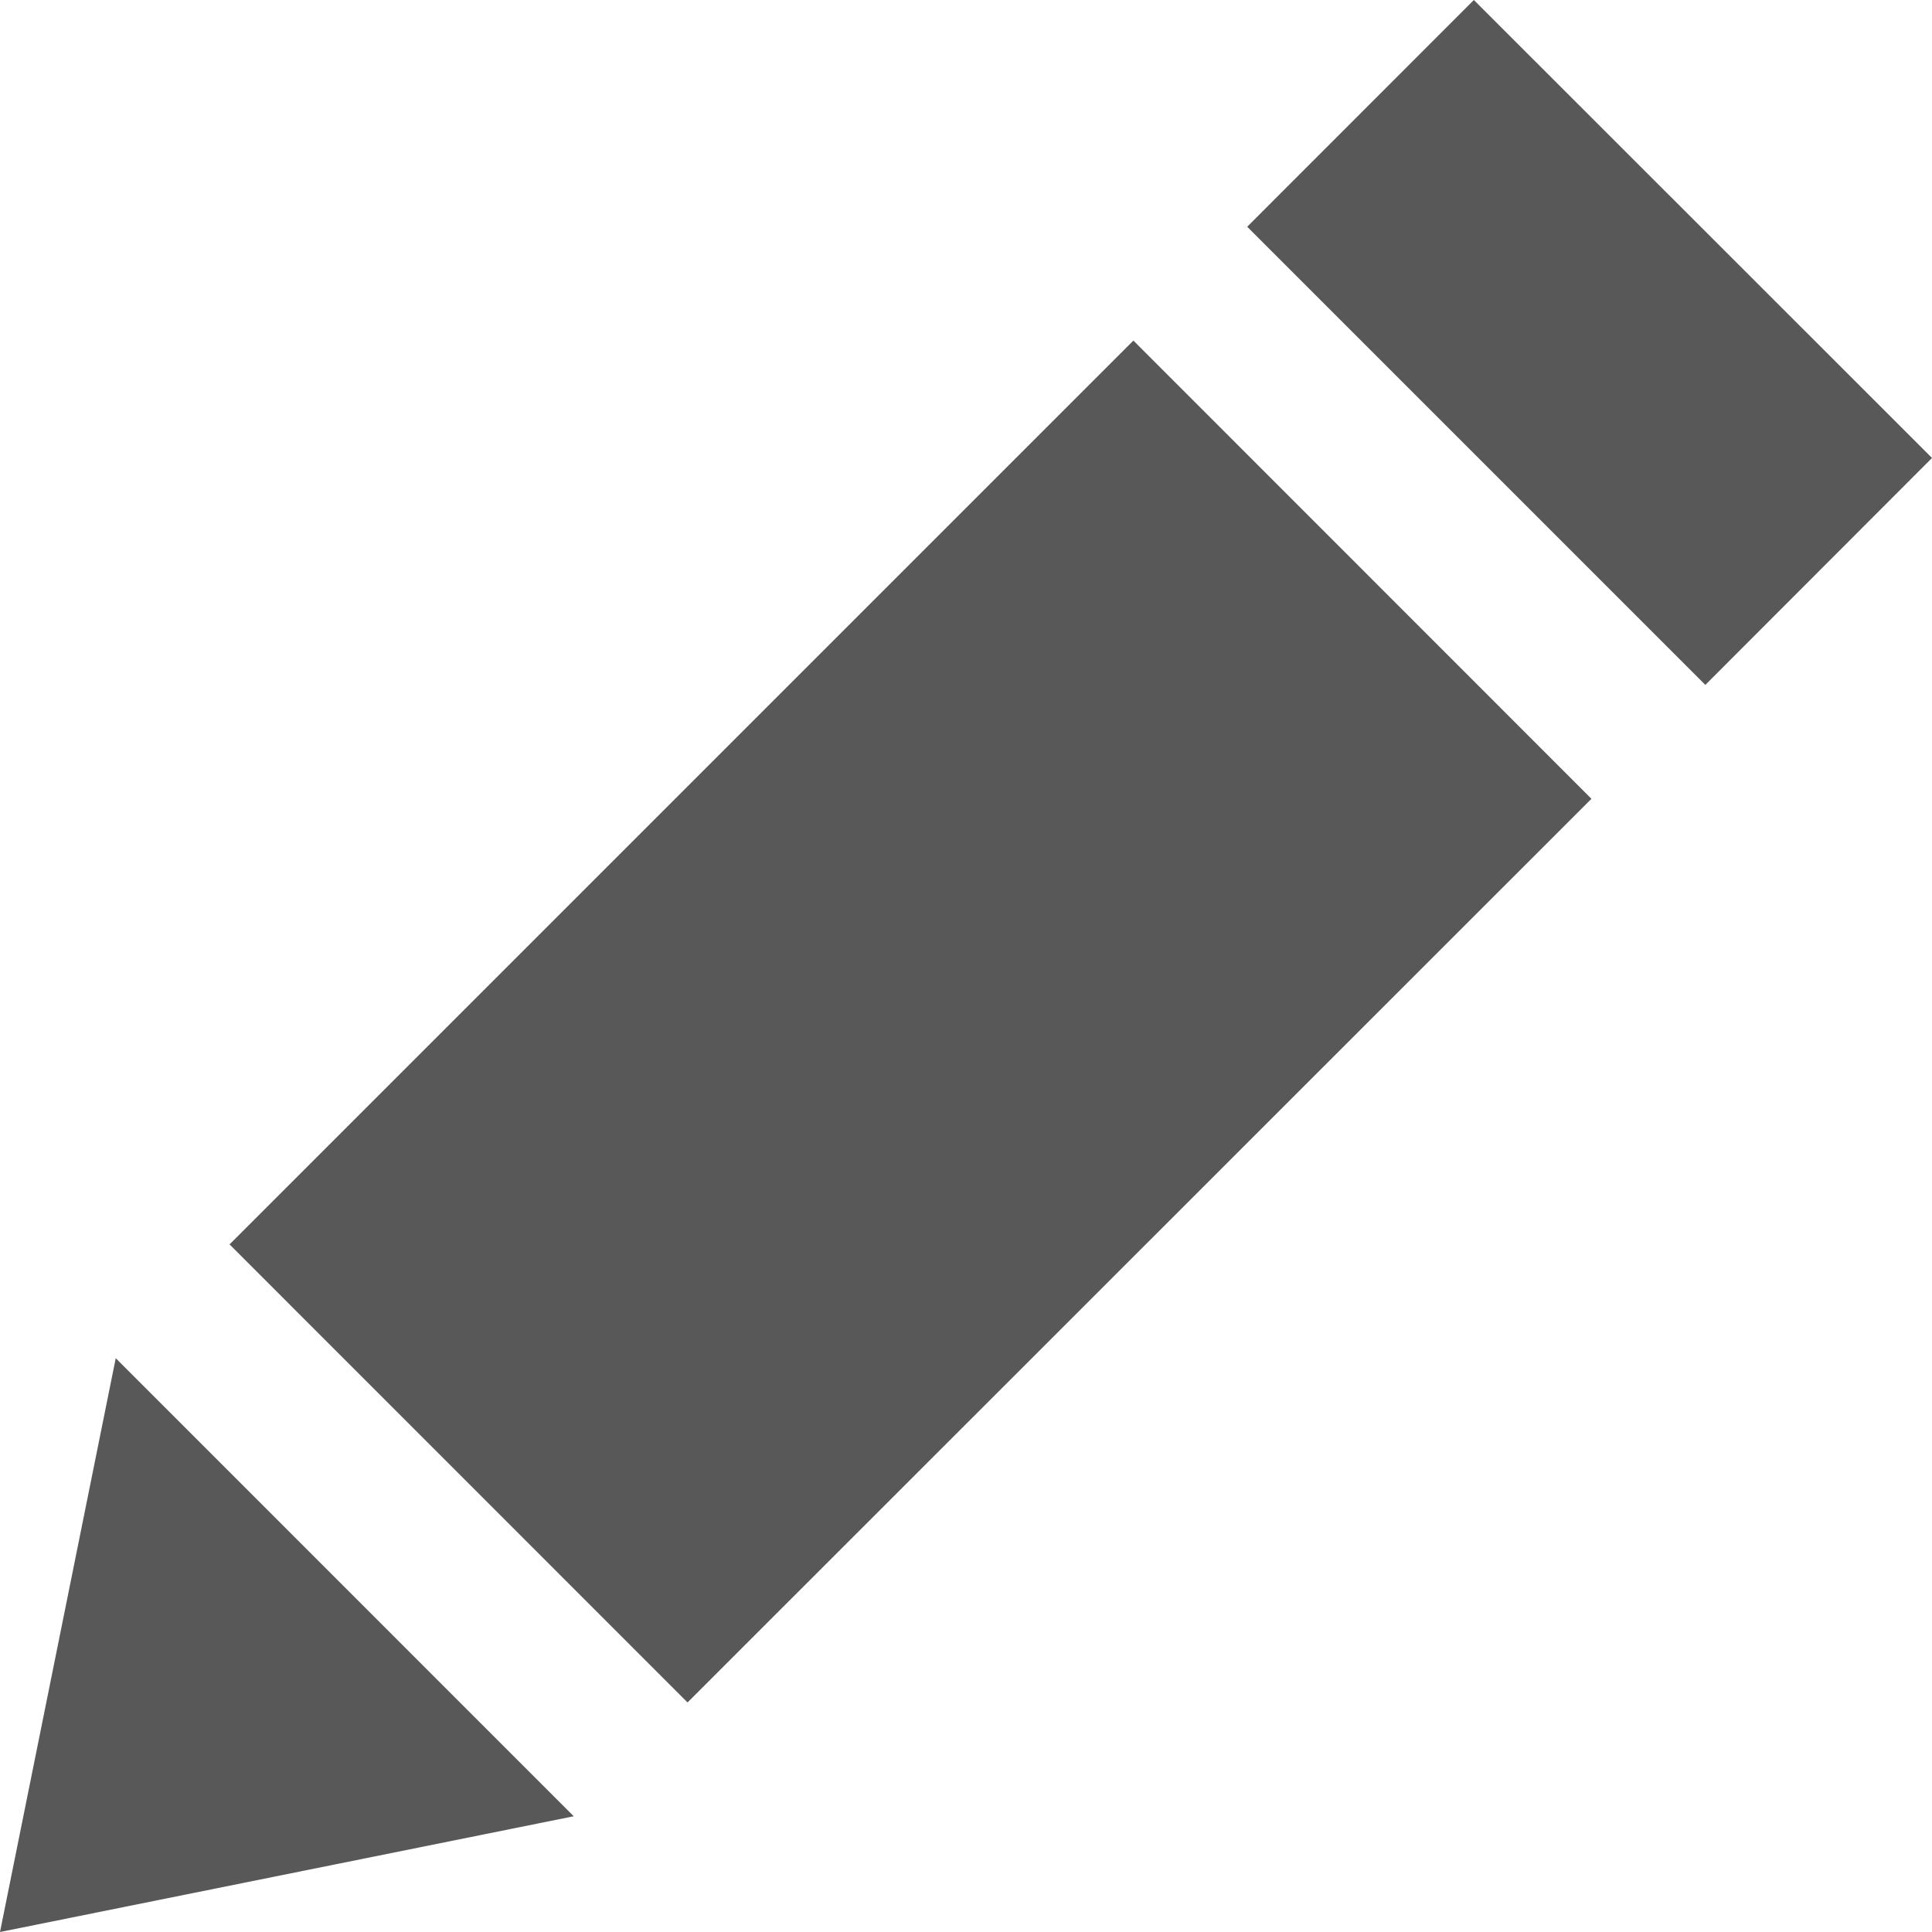
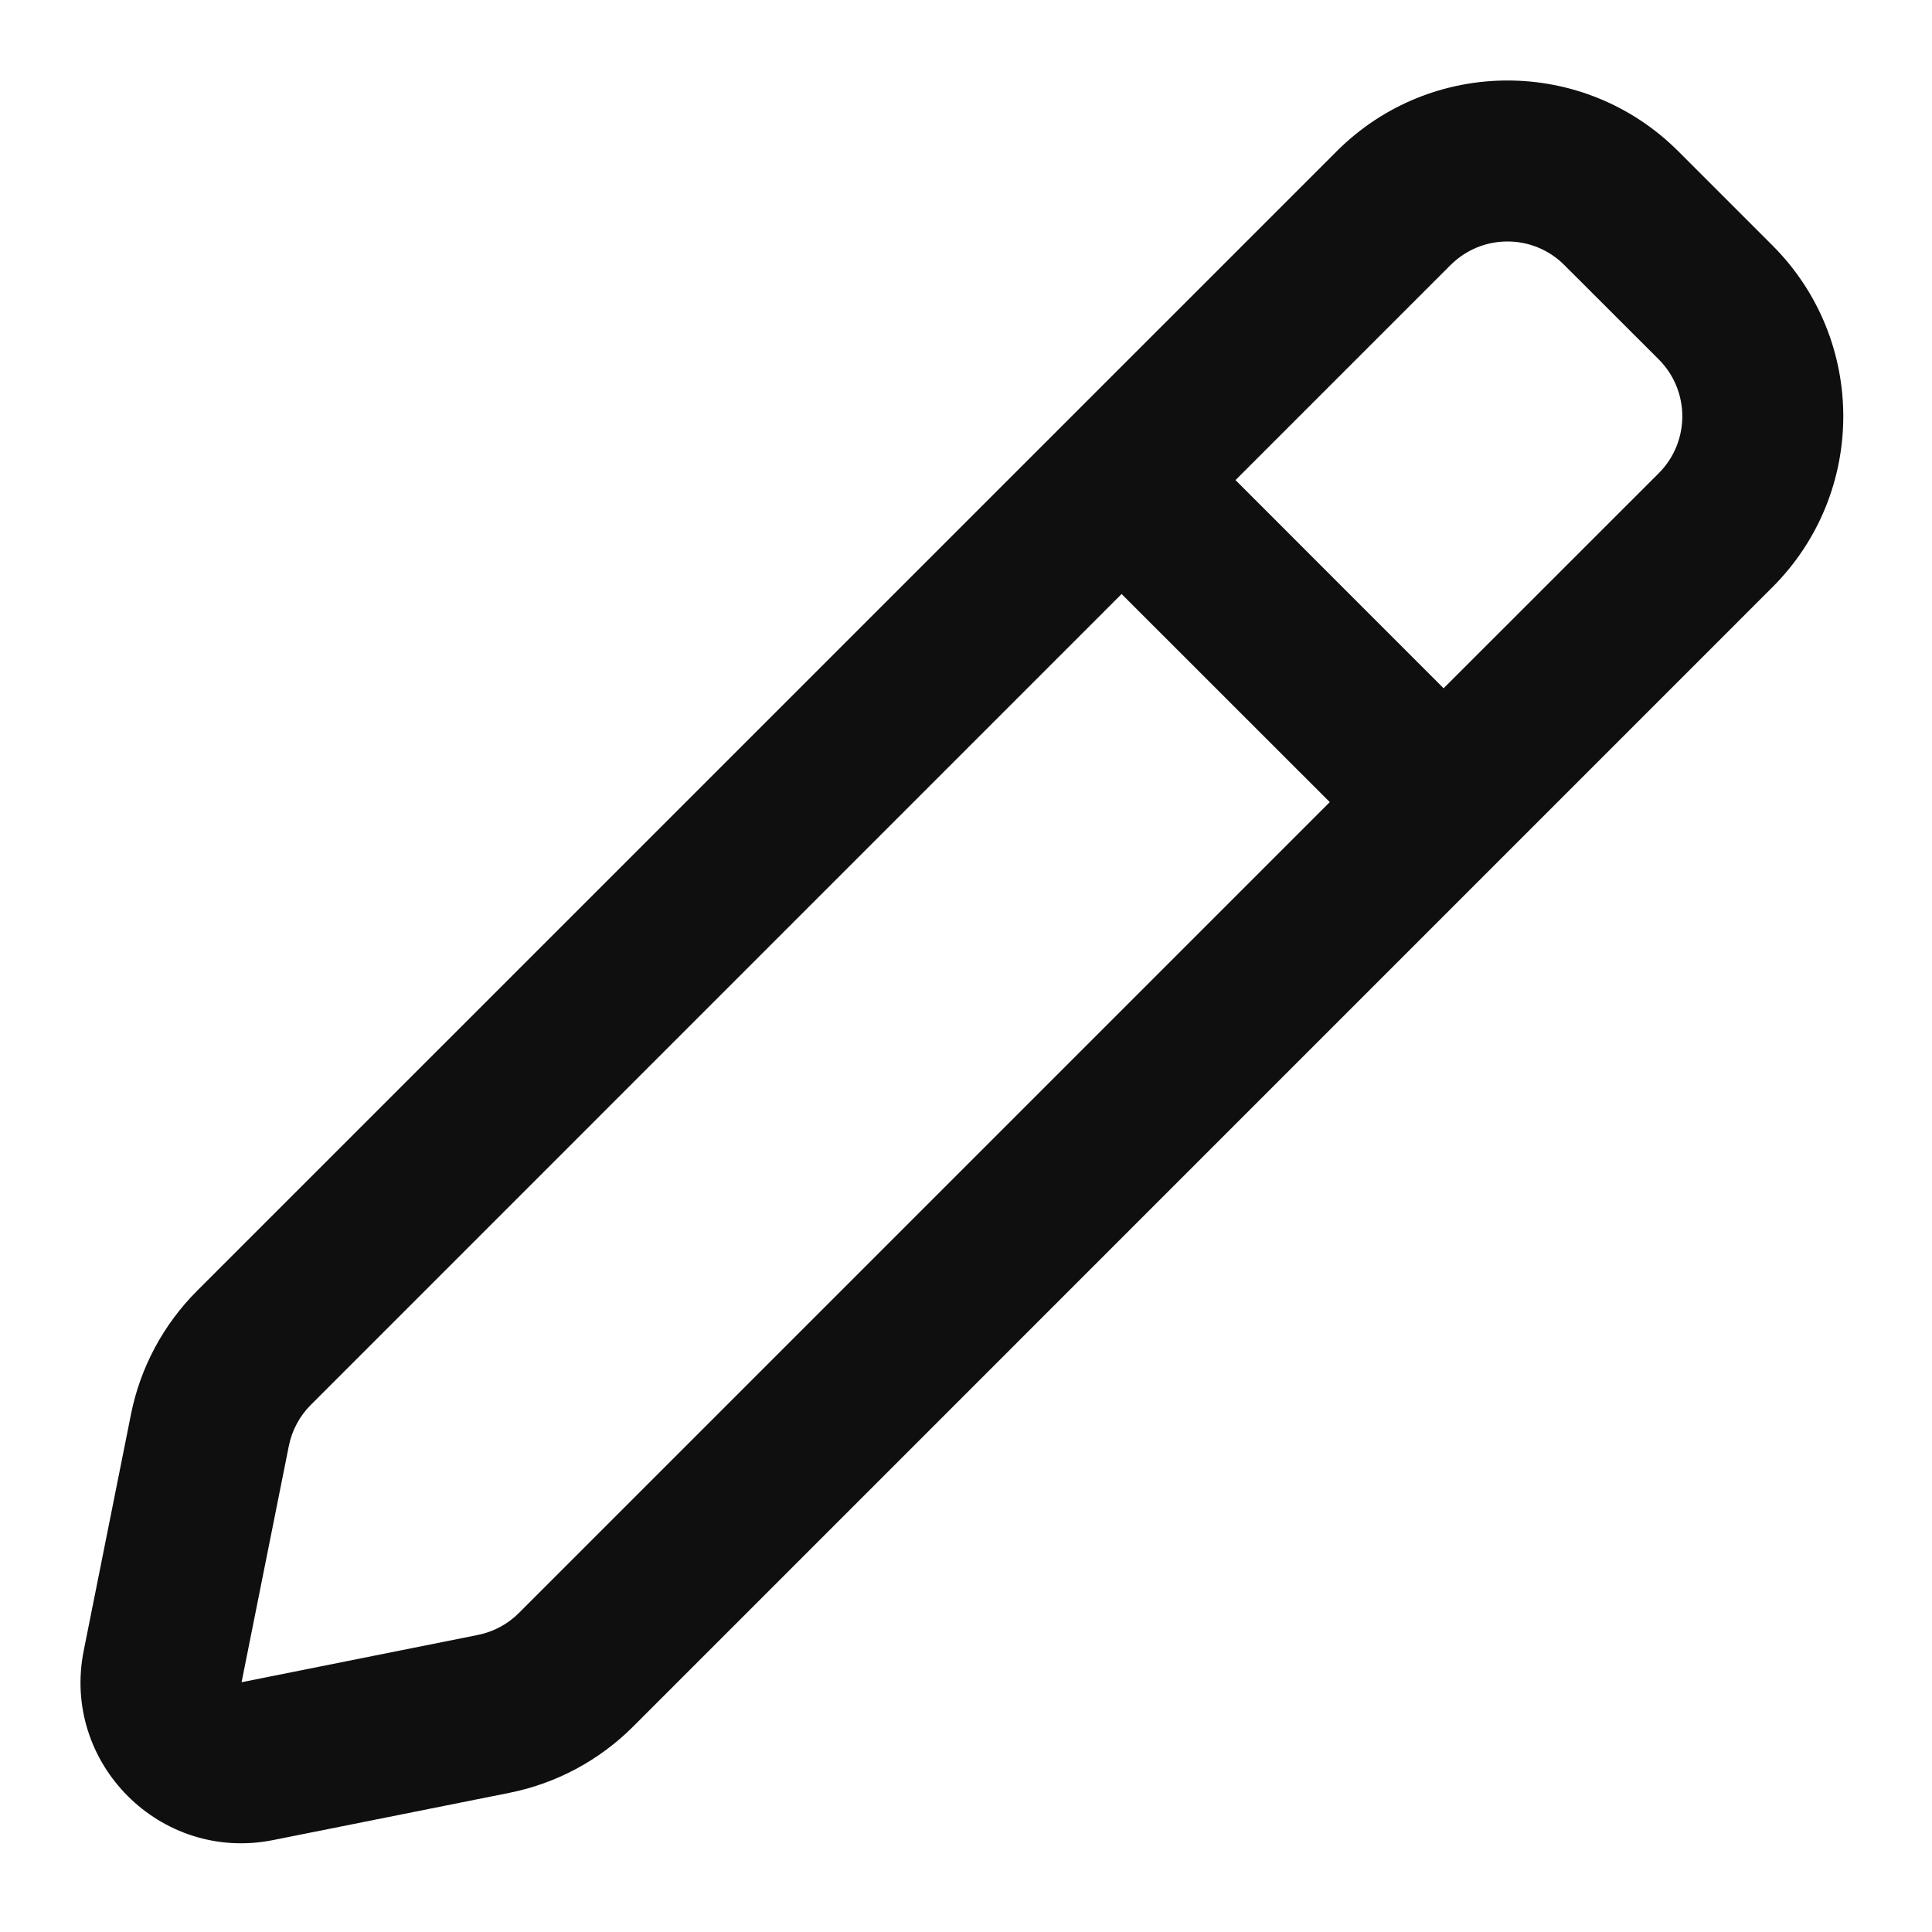
- <svg xmlns="http://www.w3.org/2000/svg" width="256" height="256" viewBox="0 0 67.733 67.733" version="1.1" id="svg5">
-   <defs id="defs2" />
-   <g id="layer1">
-     <g id="g9513" transform="matrix(3.078788,0,0,3.078788,-12.31515,-12.31515)">
-       <path d="M 10.533,24.682 4,26 5.318,19.466 Z M 11.829,23.386 22.122,13.096 16.906,7.878 6.614,18.17 Z M 20.783,4 18.202,6.582 23.419,11.799 26,9.215 Z" id="path10710" style="fill:#202020;fill-opacity:0.75;stroke-width:0.917" />
-     </g>
-   </g>
+ <svg xmlns="http://www.w3.org/2000/svg" width="800px" height="800px" viewBox="0 0 24 24" fill="none">
+   <path fill-rule="evenodd" clip-rule="evenodd" d="M20.848 1.879C19.676 0.707 17.777 0.707 16.605 1.879L2.447 16.036C2.029 16.455 1.743 16.988 1.627 17.569L1.04 20.505C0.76 21.904 1.994 23.138 3.393 22.858L6.329 22.271C6.909 22.155 7.443 21.869 7.862 21.451L22.019 7.293C23.191 6.121 23.191 4.222 22.019 3.05L20.848 1.879ZM18.019 3.293C18.41 2.902 19.043 2.902 19.433 3.293L20.605 4.464C20.996 4.855 20.996 5.488 20.605 5.879L17.933 8.55L15.348 5.964L18.019 3.293ZM13.933 7.379L3.862 17.451C3.722 17.59 3.627 17.768 3.588 17.962L3.001 20.897L5.936 20.31C6.13 20.271 6.308 20.176 6.447 20.036L16.519 9.964L13.933 7.379Z" fill="#0F0F0F" />
</svg>
